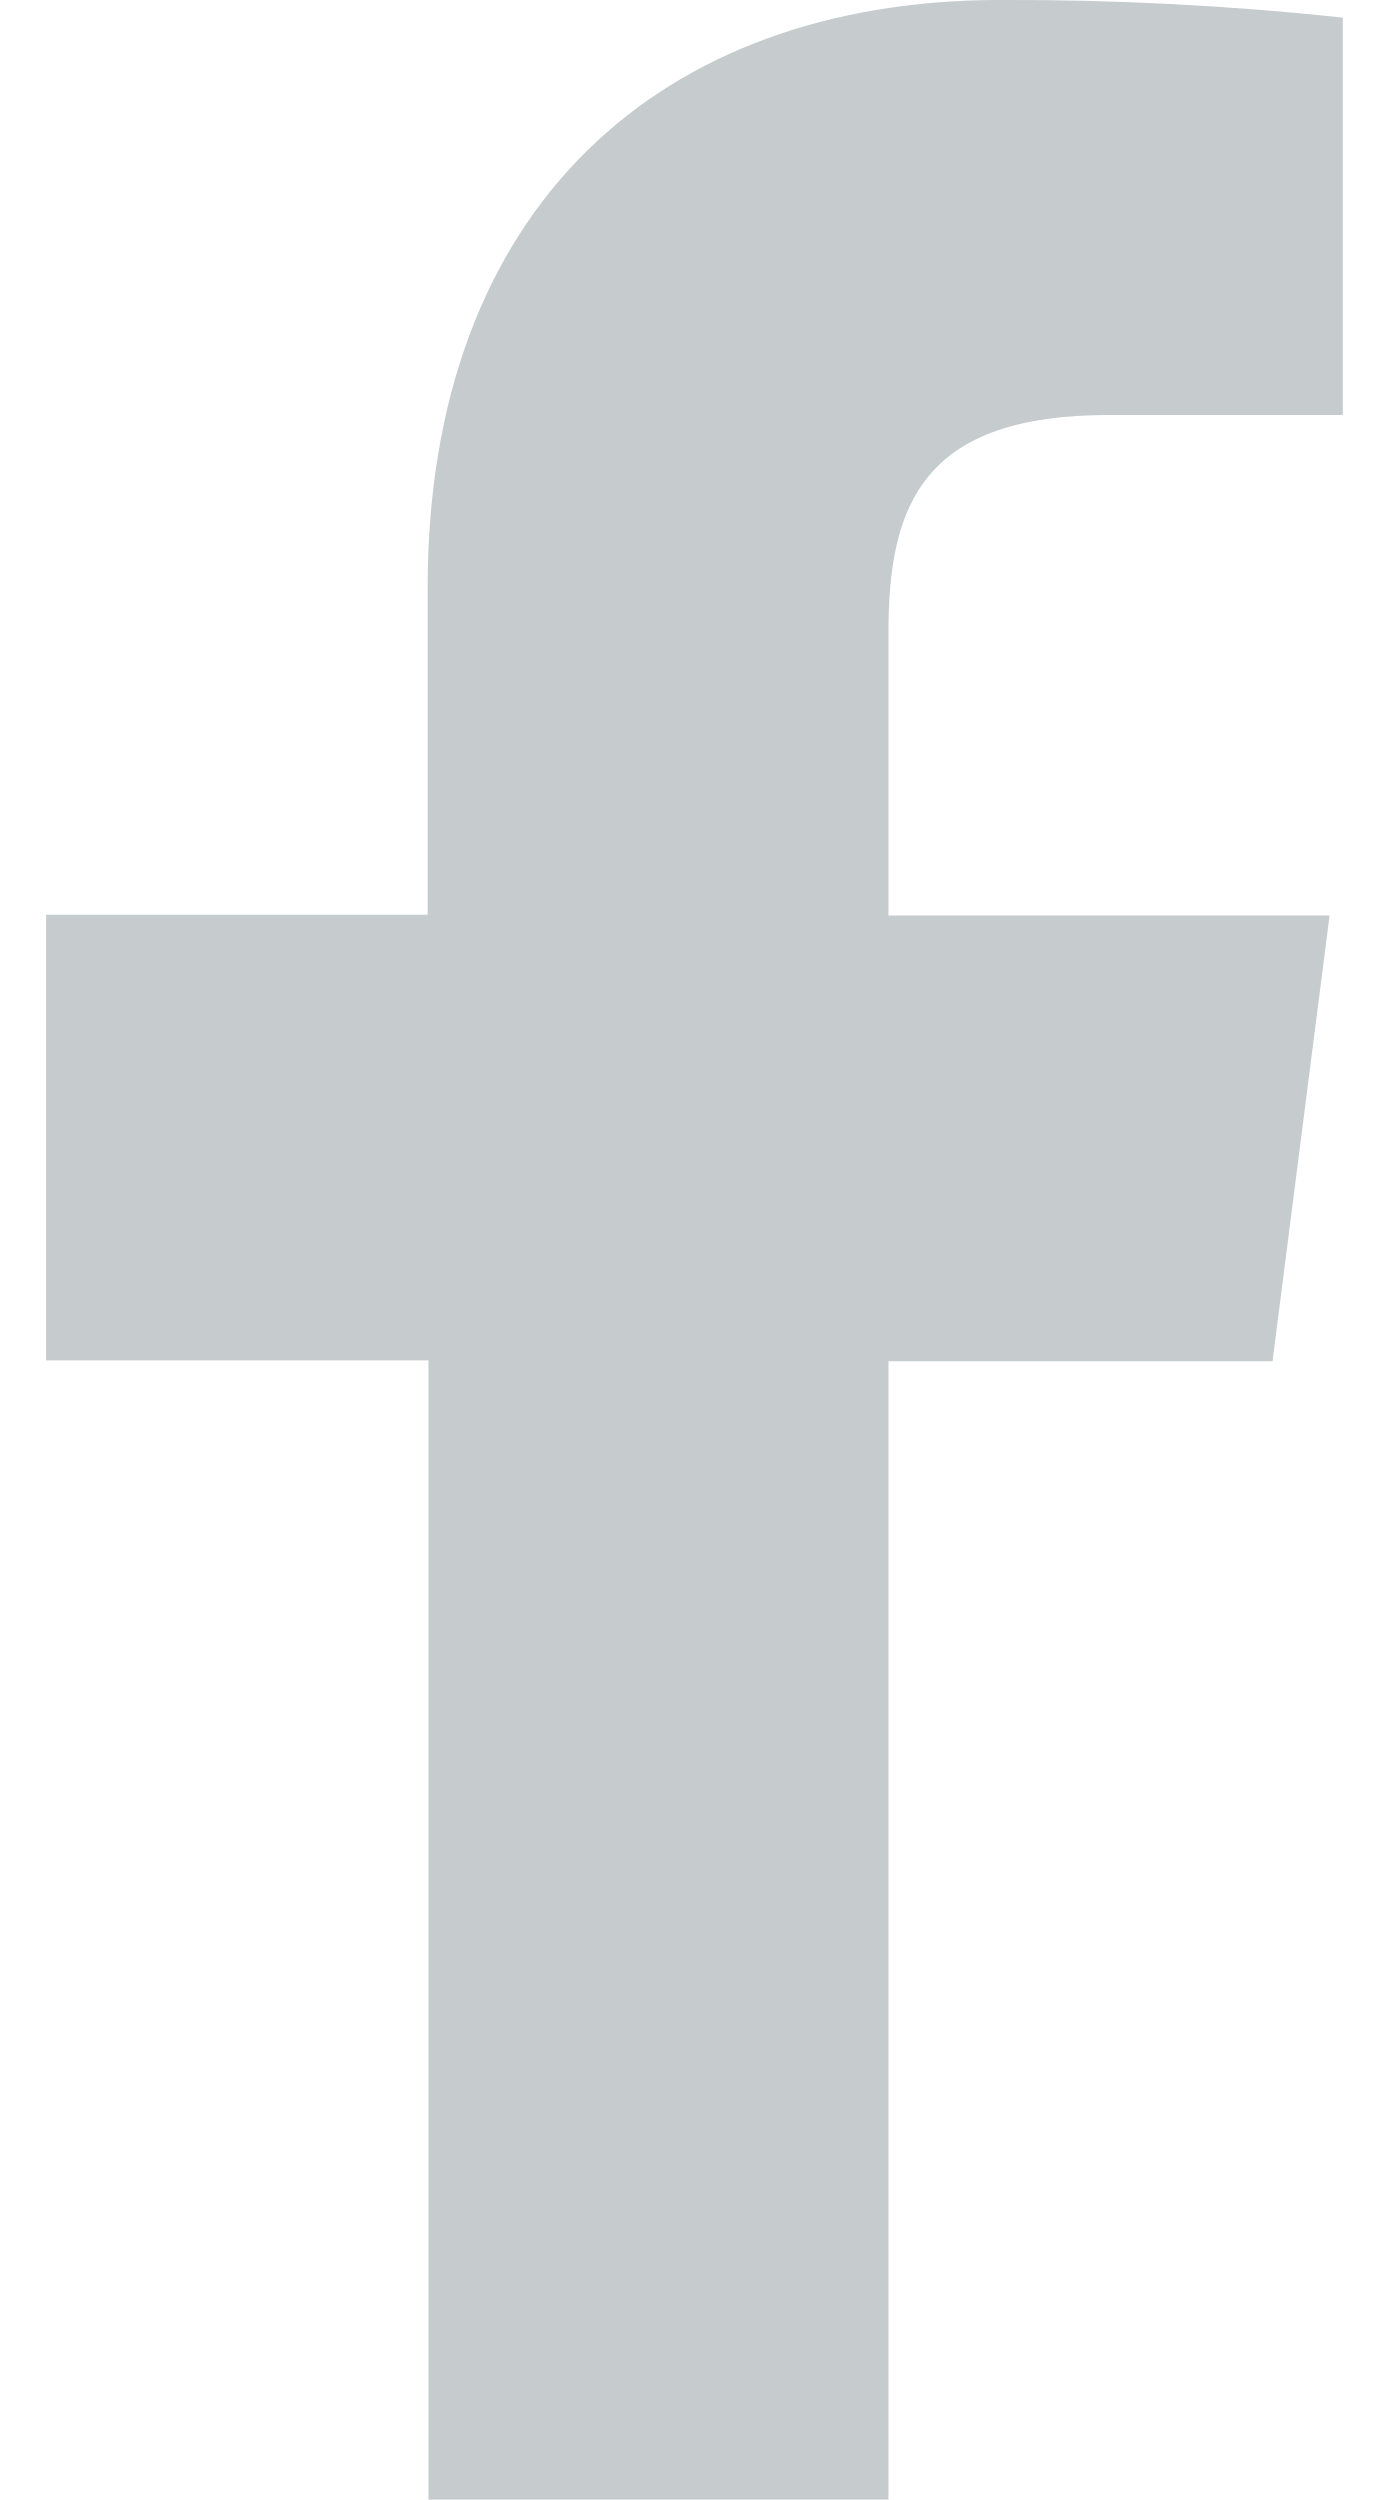
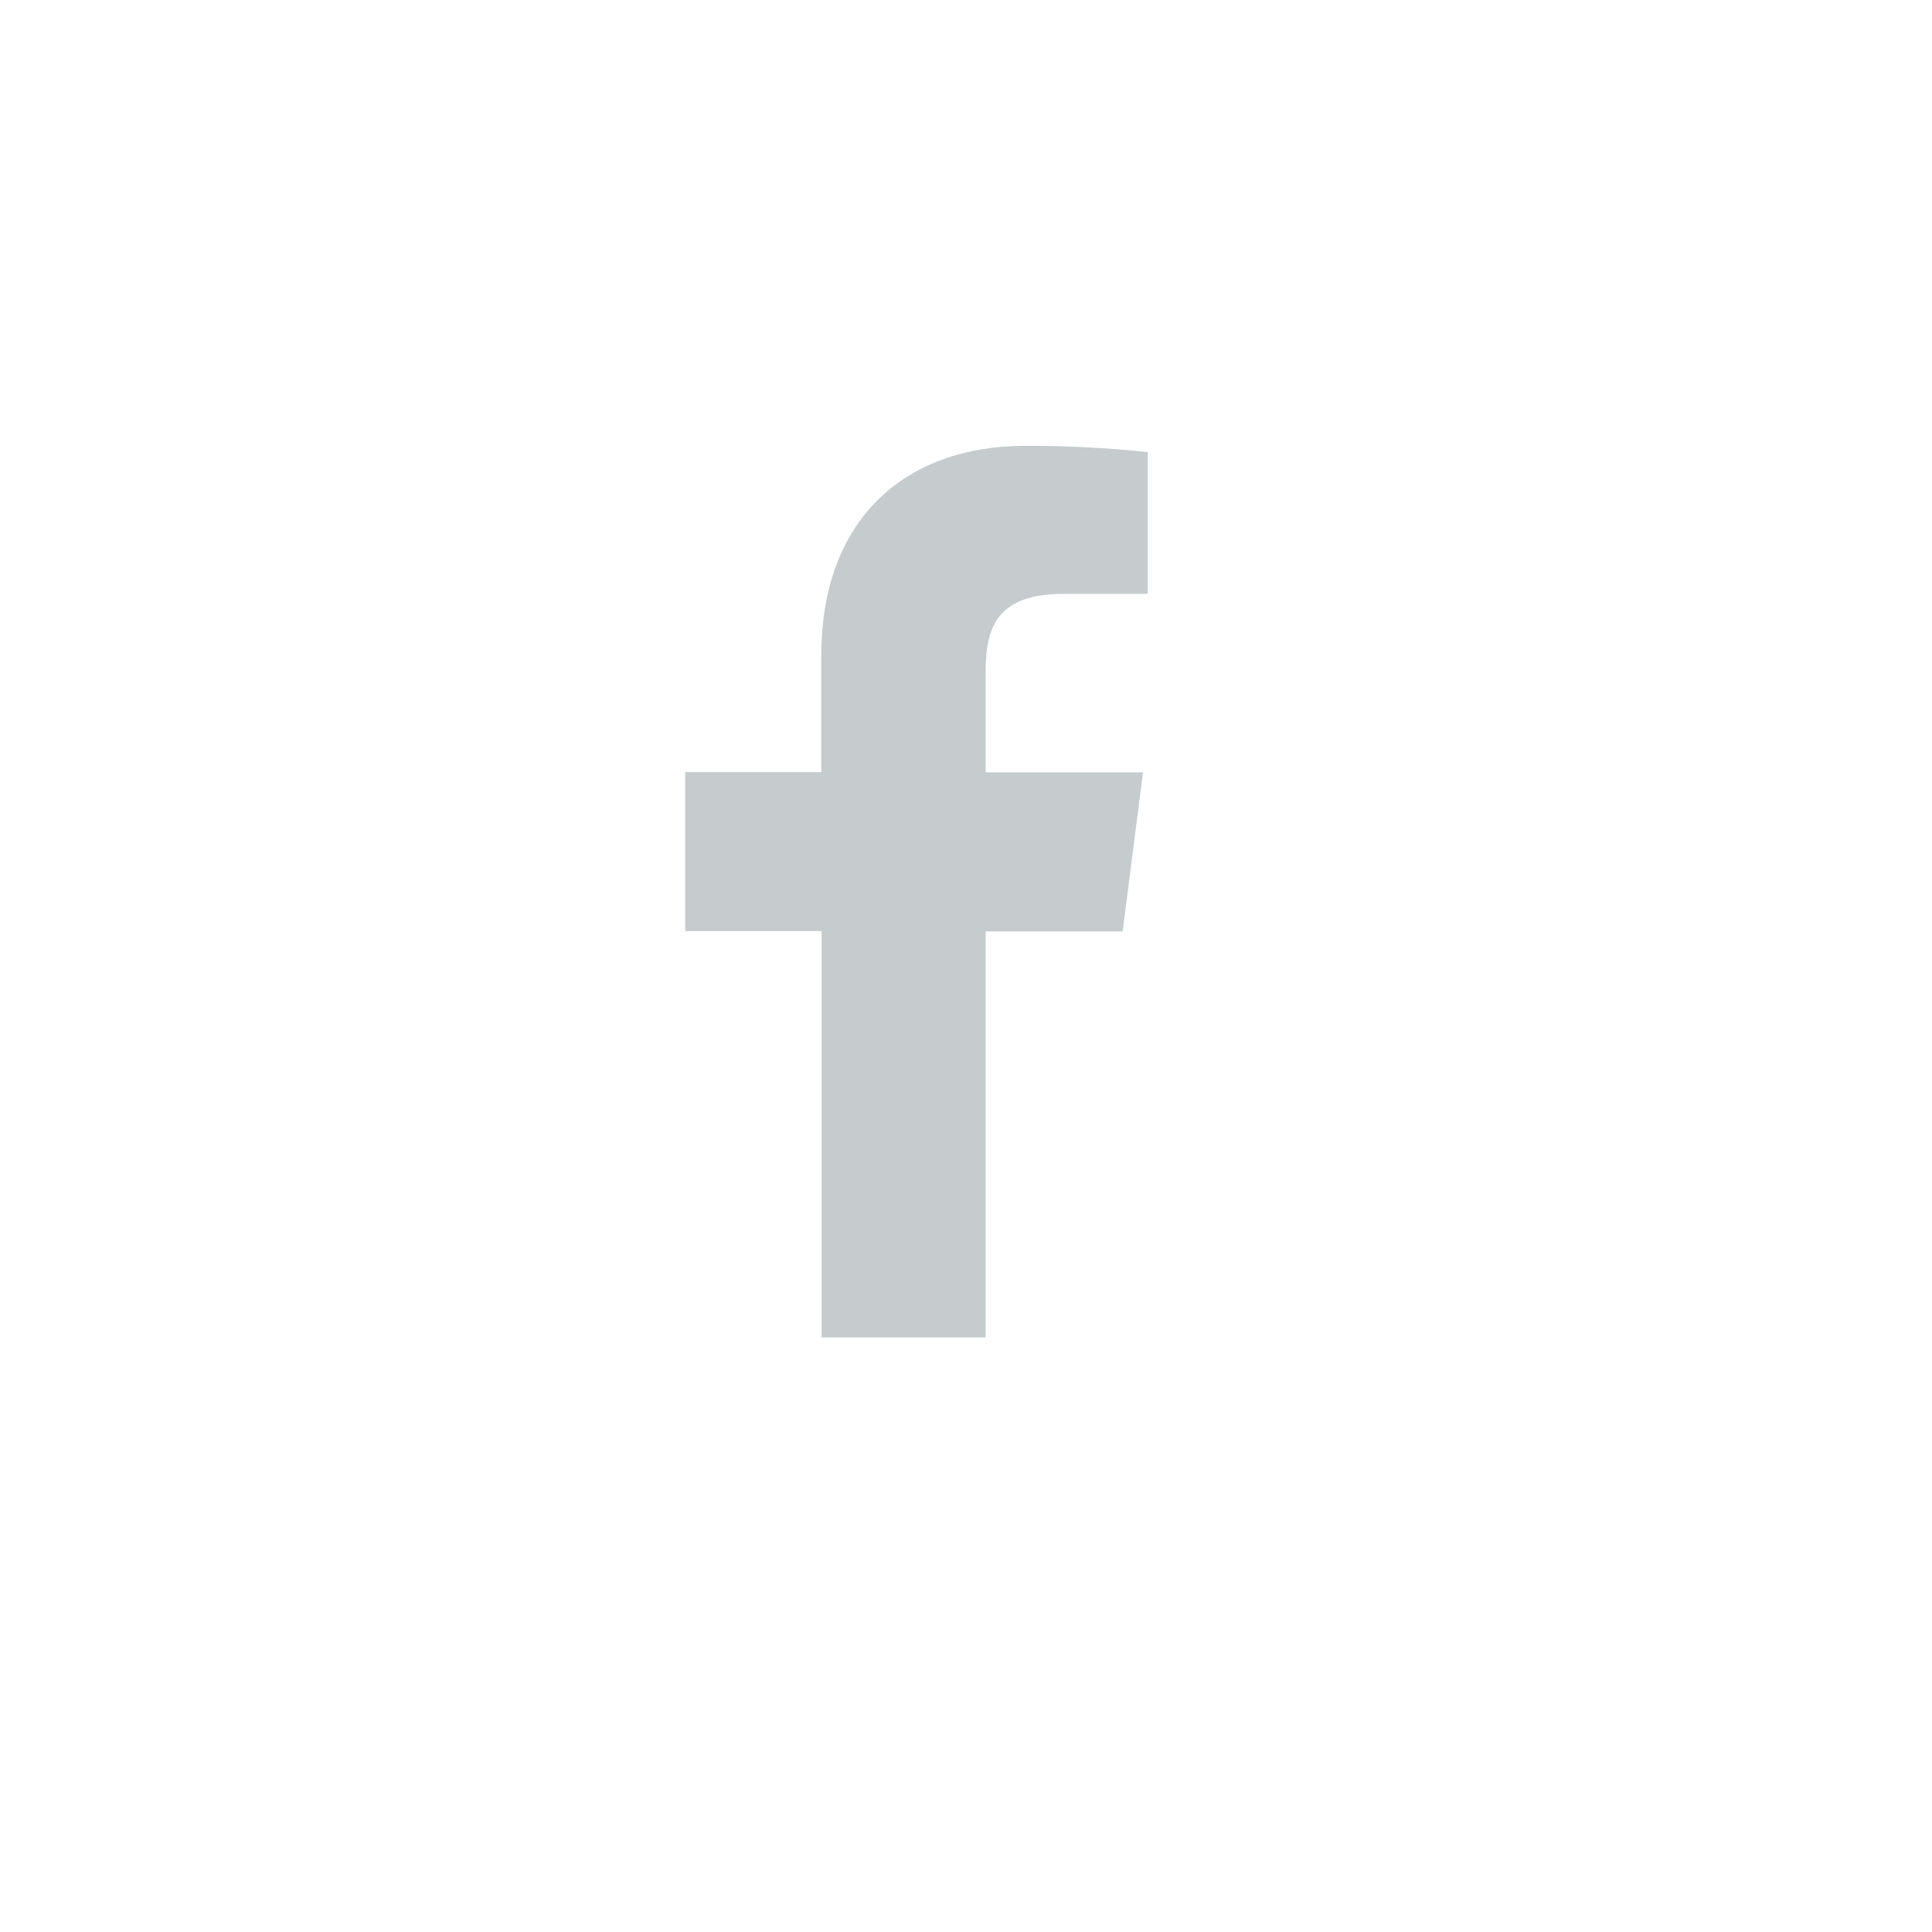
- <svg xmlns="http://www.w3.org/2000/svg" width="10" height="18" viewBox="0 0 10 18" fill="none">
+ <svg xmlns="http://www.w3.org/2000/svg" width="18" height="18" viewBox="-3 -9 18 39" fill="none">
  <path d="M6.397 17.997V9.801H9.162L9.573 6.592H6.397V4.548C6.397 3.622 6.655 2.988 7.984 2.988H9.668V0.127C8.849 0.039 8.025 -0.003 7.201 -7.49744e-05C4.757 -7.49744e-05 3.079 1.492 3.079 4.231V6.586H0.332V9.795H3.085V17.997H6.397Z" fill="#C6CBCD" />
</svg>
